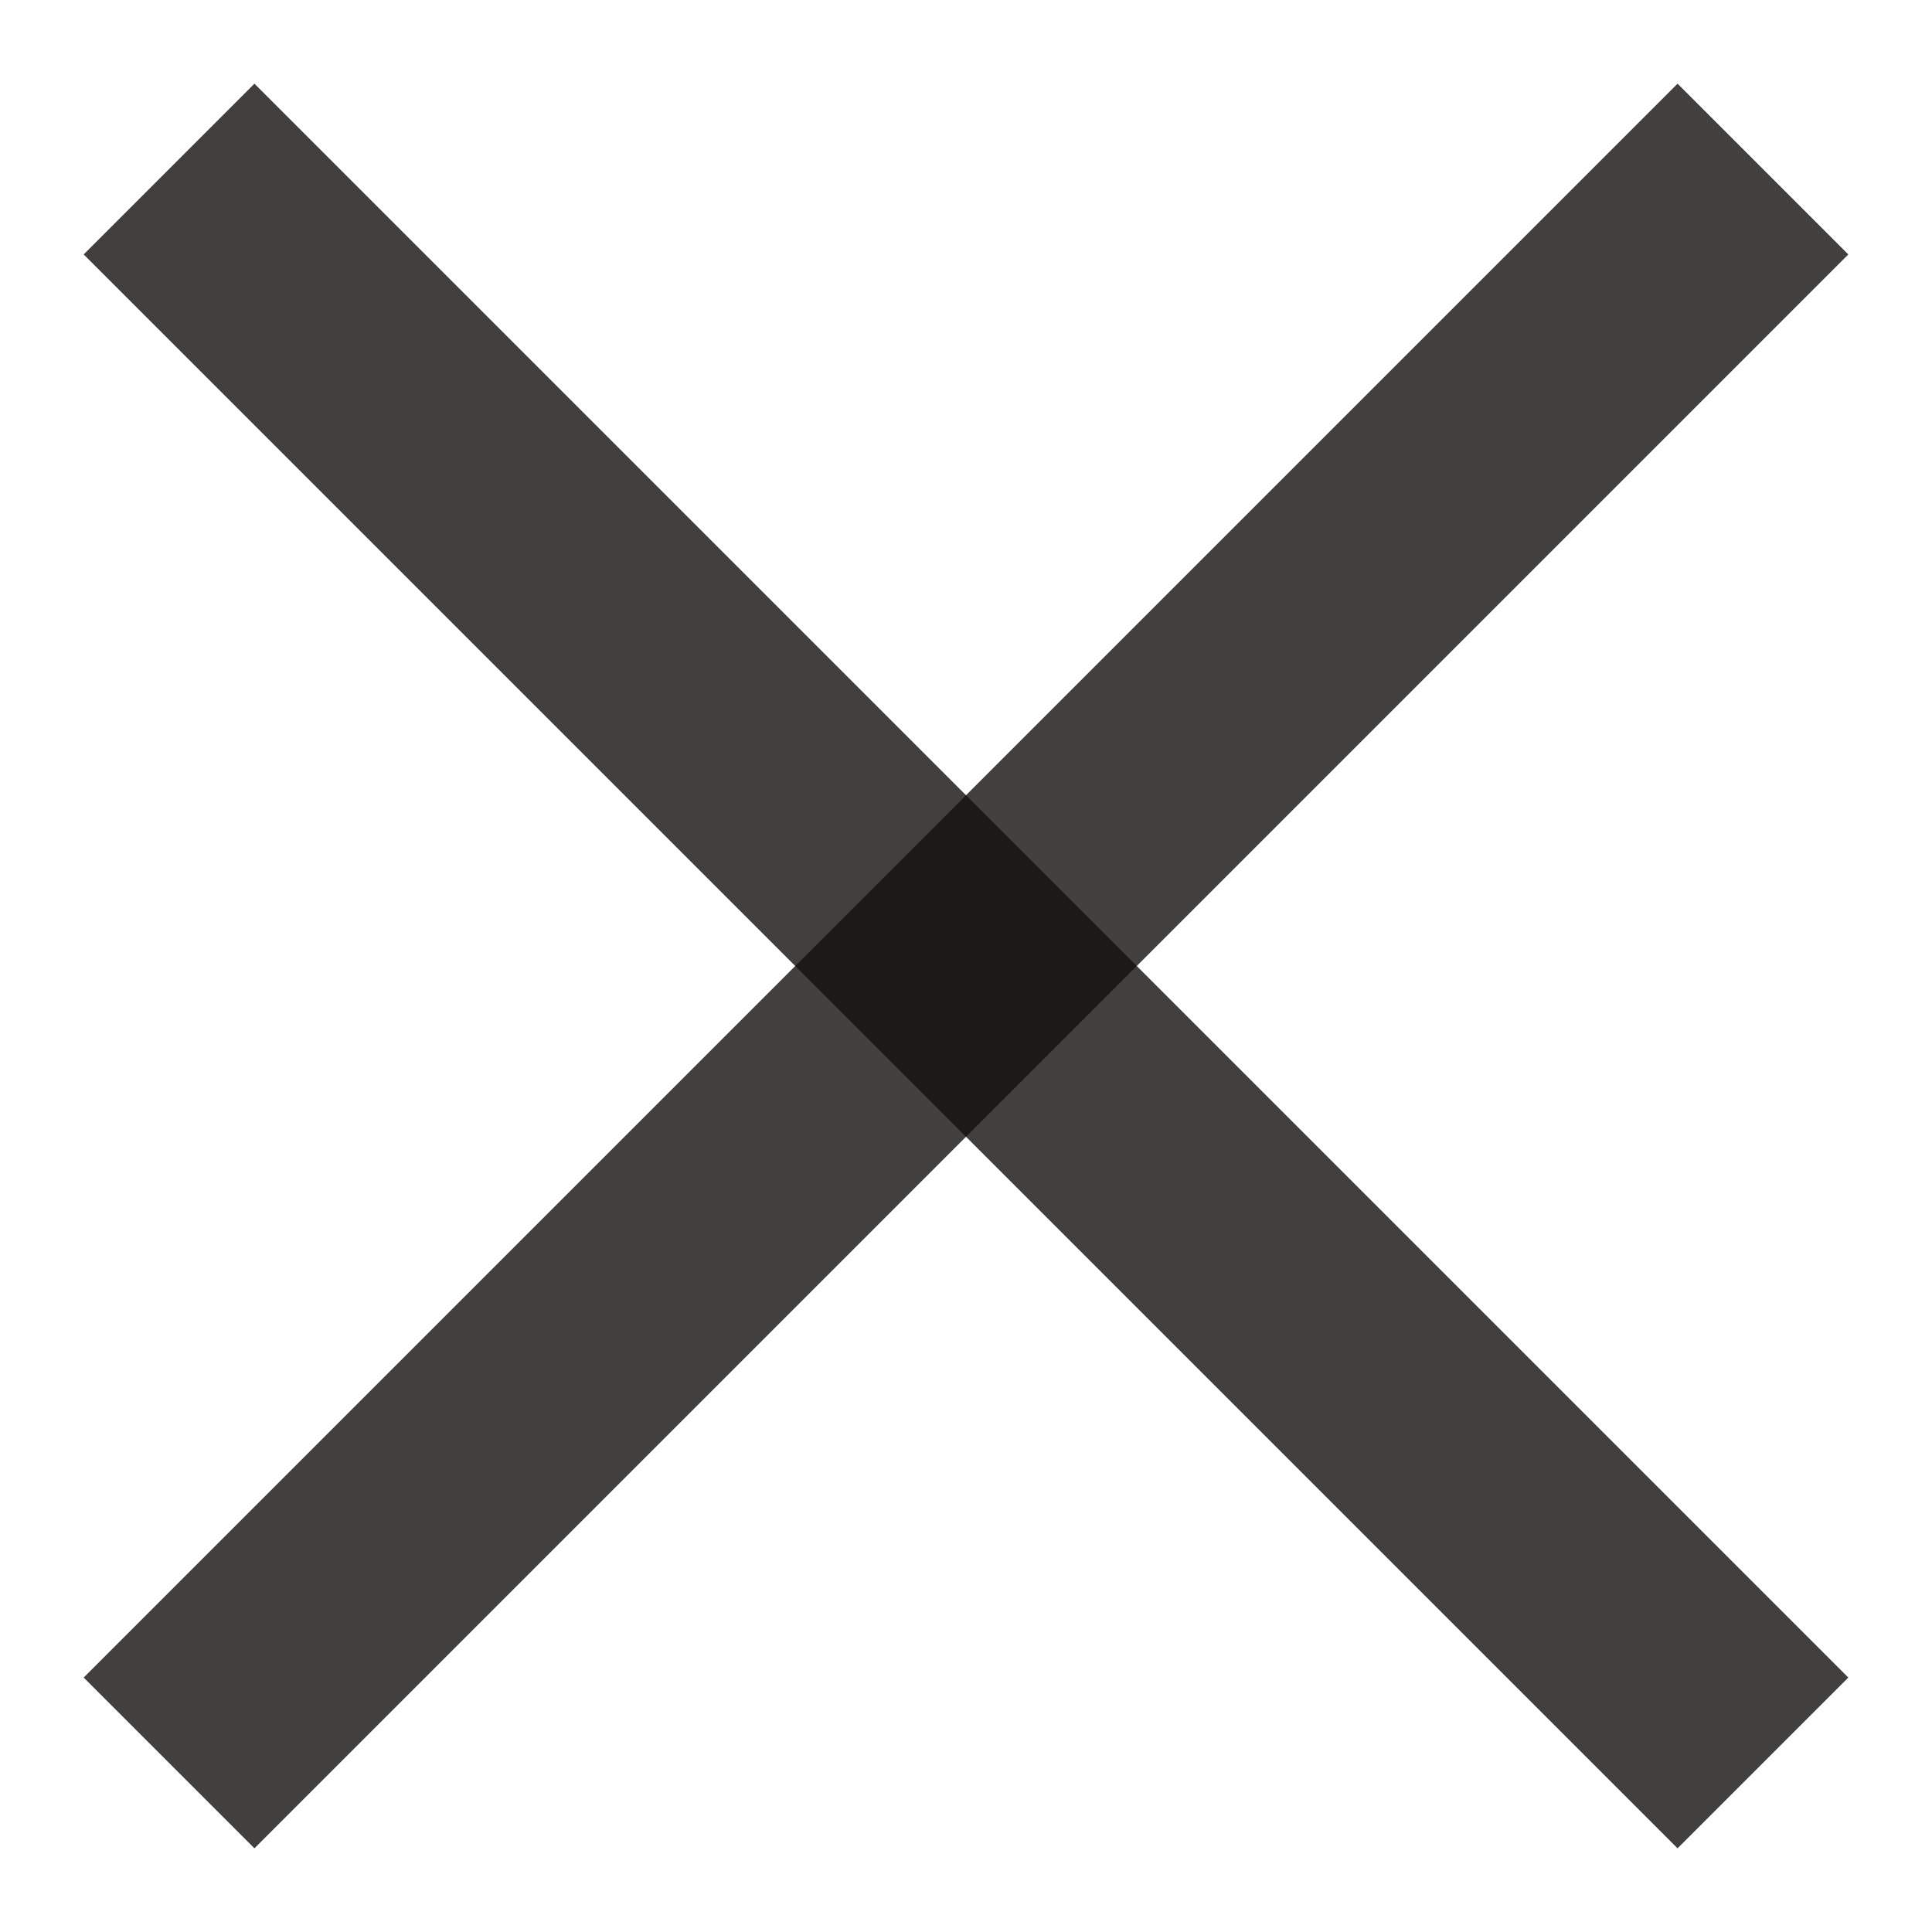
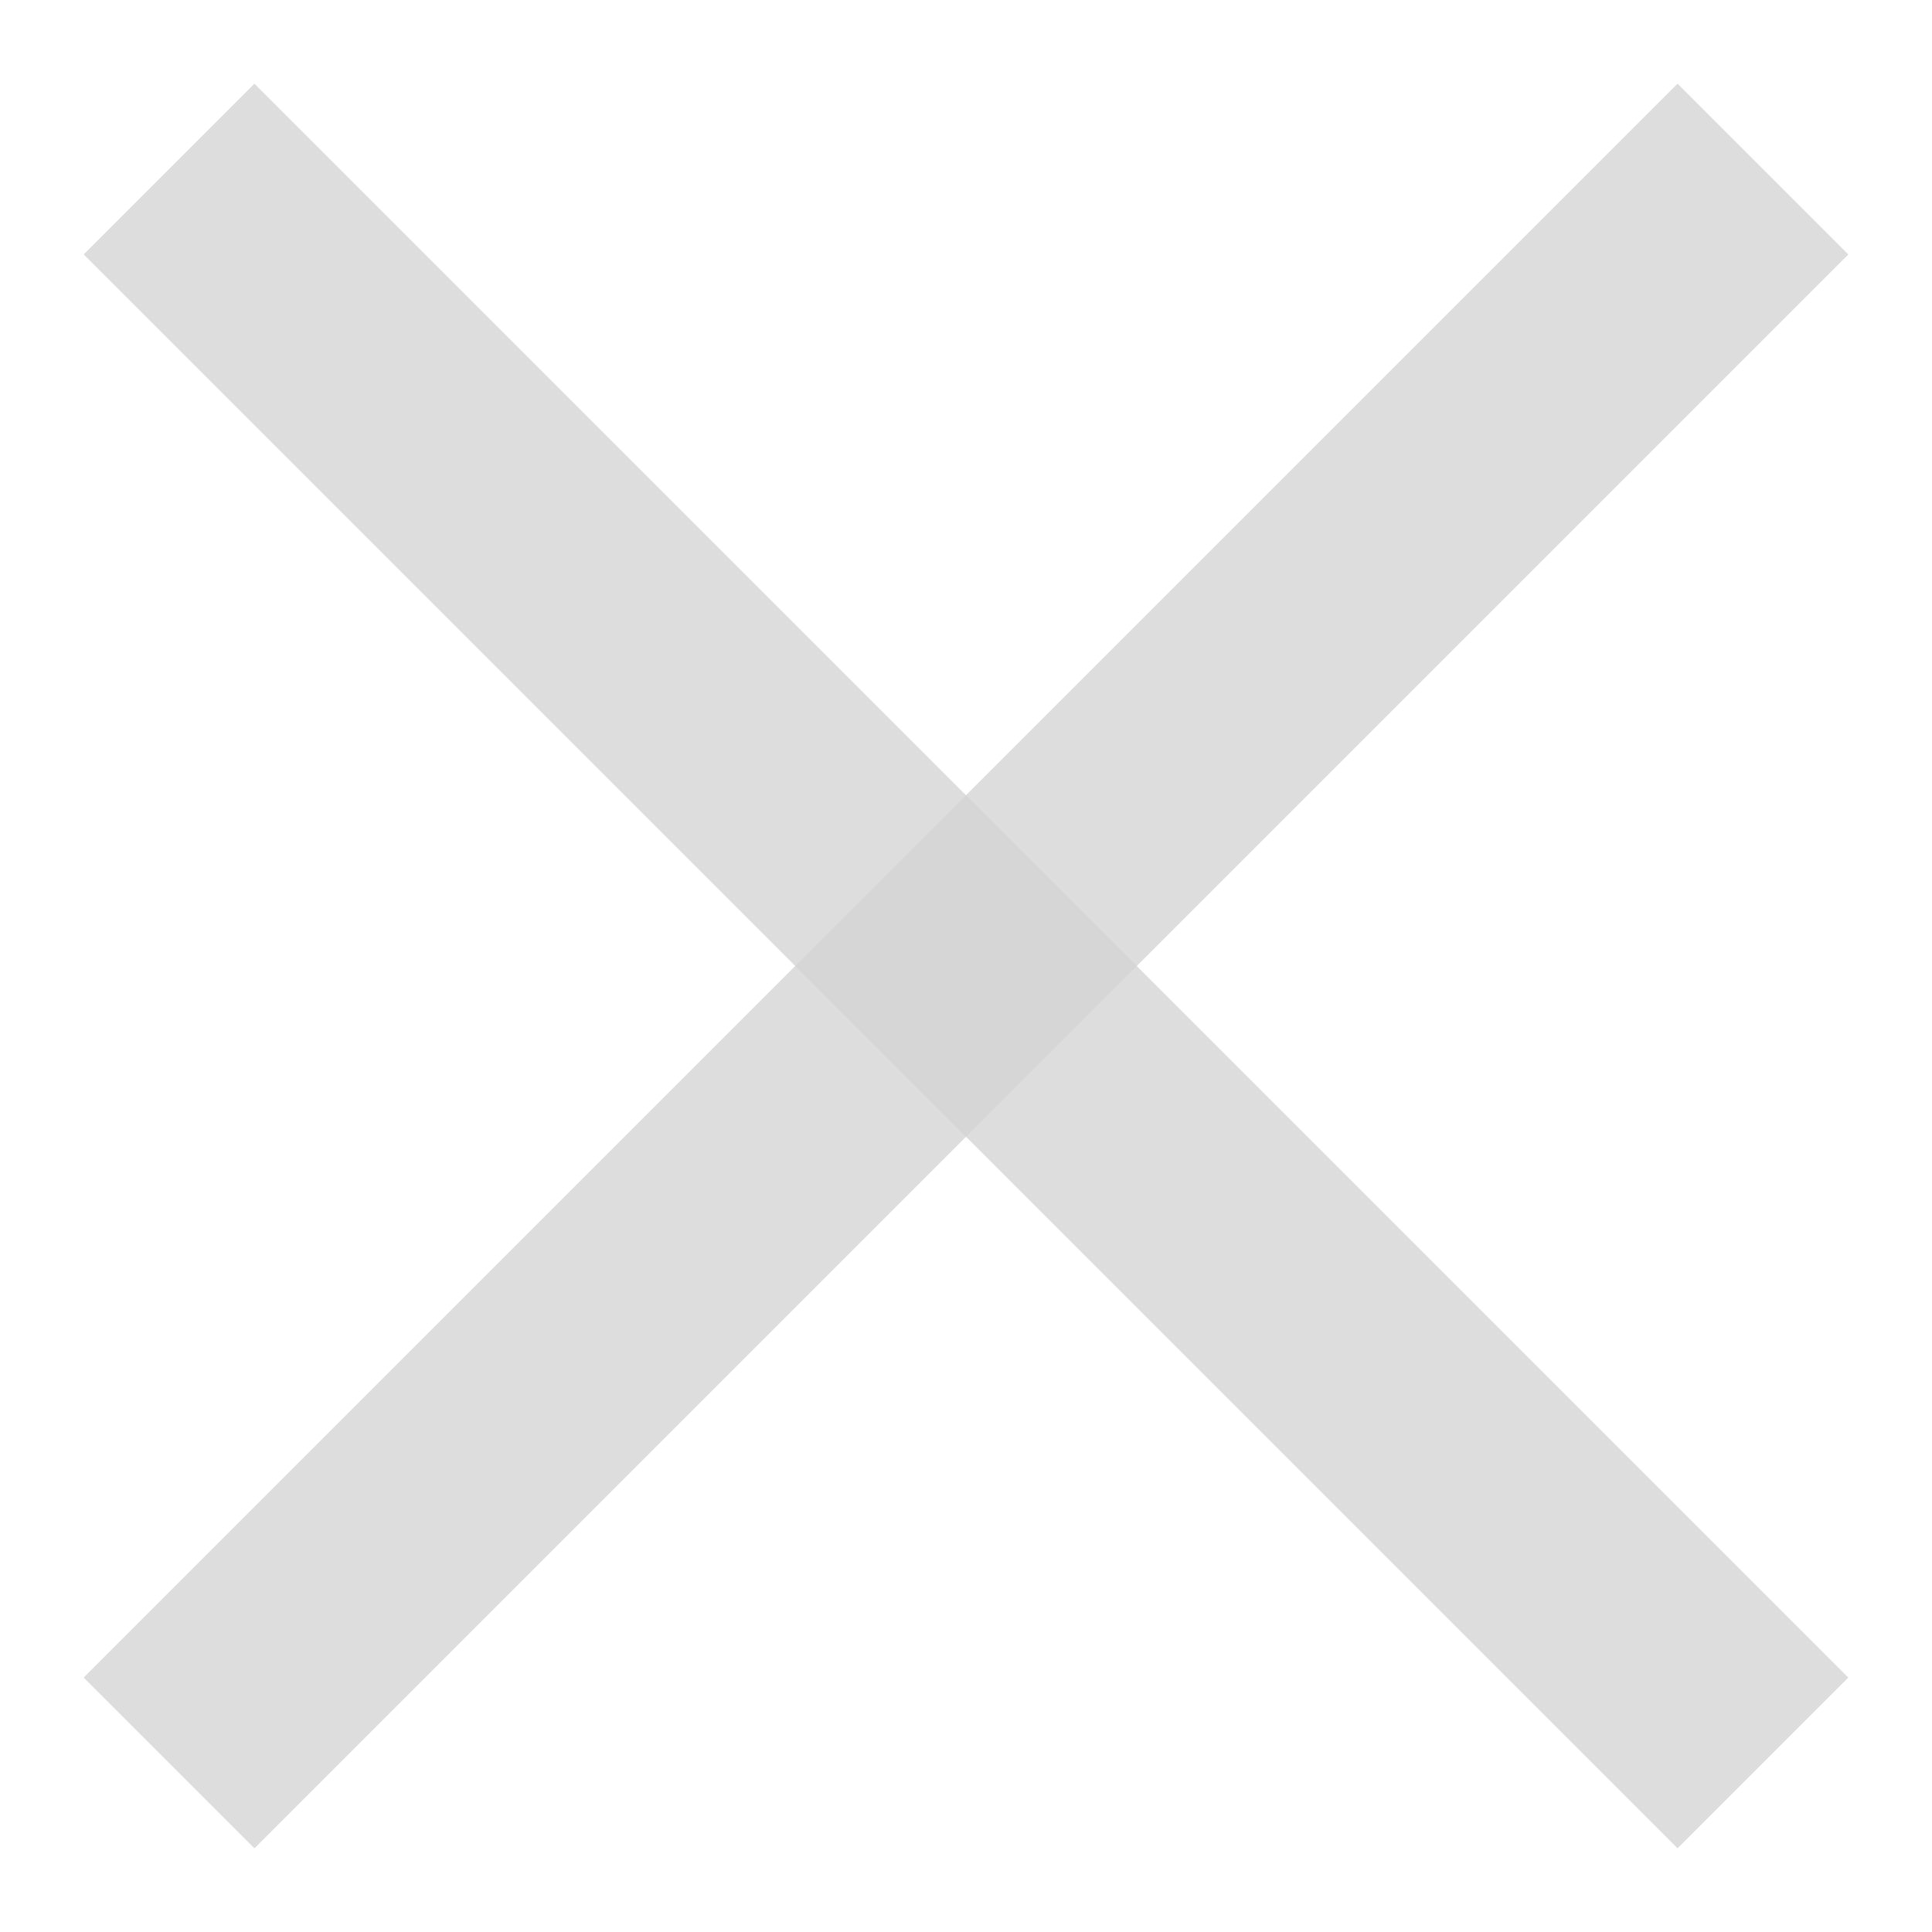
<svg xmlns="http://www.w3.org/2000/svg" width="12px" height="12px" viewBox="0 0 12 12" version="1.1">
  <defs />
  <g id="Desktop--🖥" stroke="none" stroke-width="1" fill="none" fill-rule="evenodd" stroke-opacity="0.8">
-     <g id="TopFloor-HeaderNotification" transform="translate(-1303, -20)" stroke="#12110E" stroke-width="1.5">
+     <g id="TopFloor-HeaderNotification" transform="translate(-1303, -20)" stroke="#D4D4D4" stroke-width="1.5">
      <g id="Close" transform="translate(1304, 21)">
        <g id="Group-2">
          <path d="M9.95,0.05 L0.05,9.95" id="Path-222" />
          <path d="M0.05,0.05 L9.95,9.95" id="Path-222-Copy" />
        </g>
      </g>
    </g>
  </g>
</svg>
